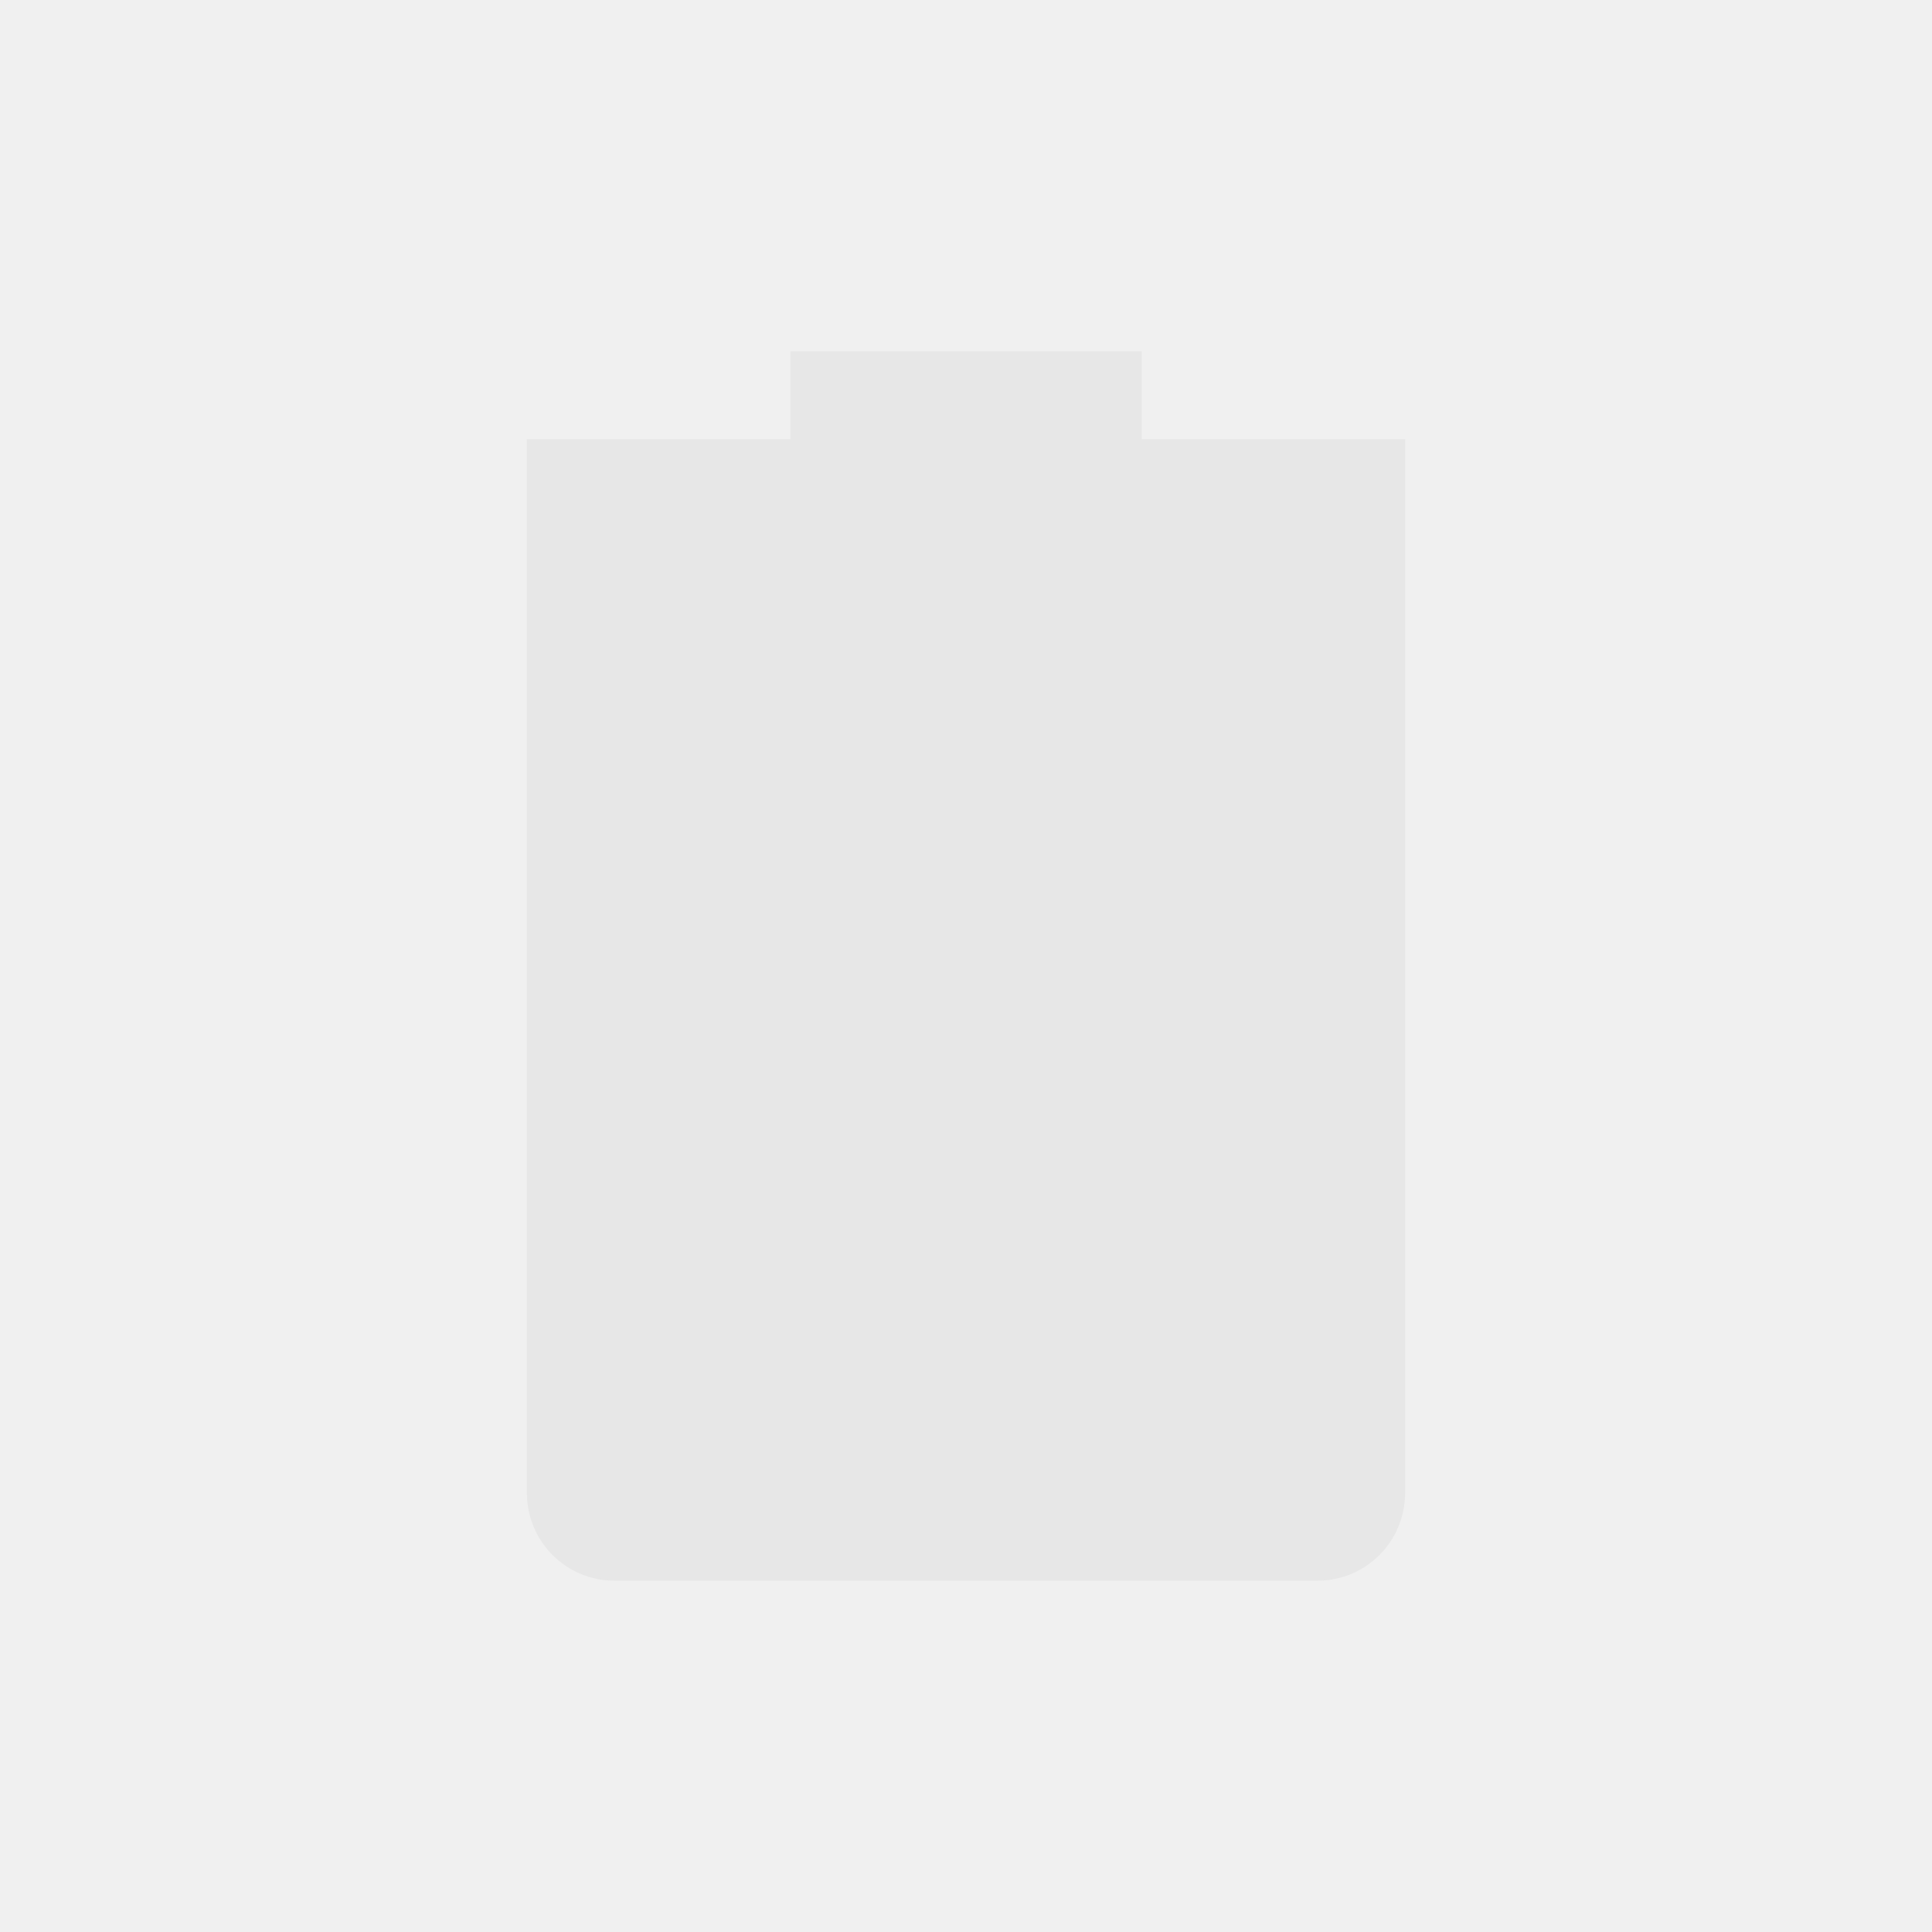
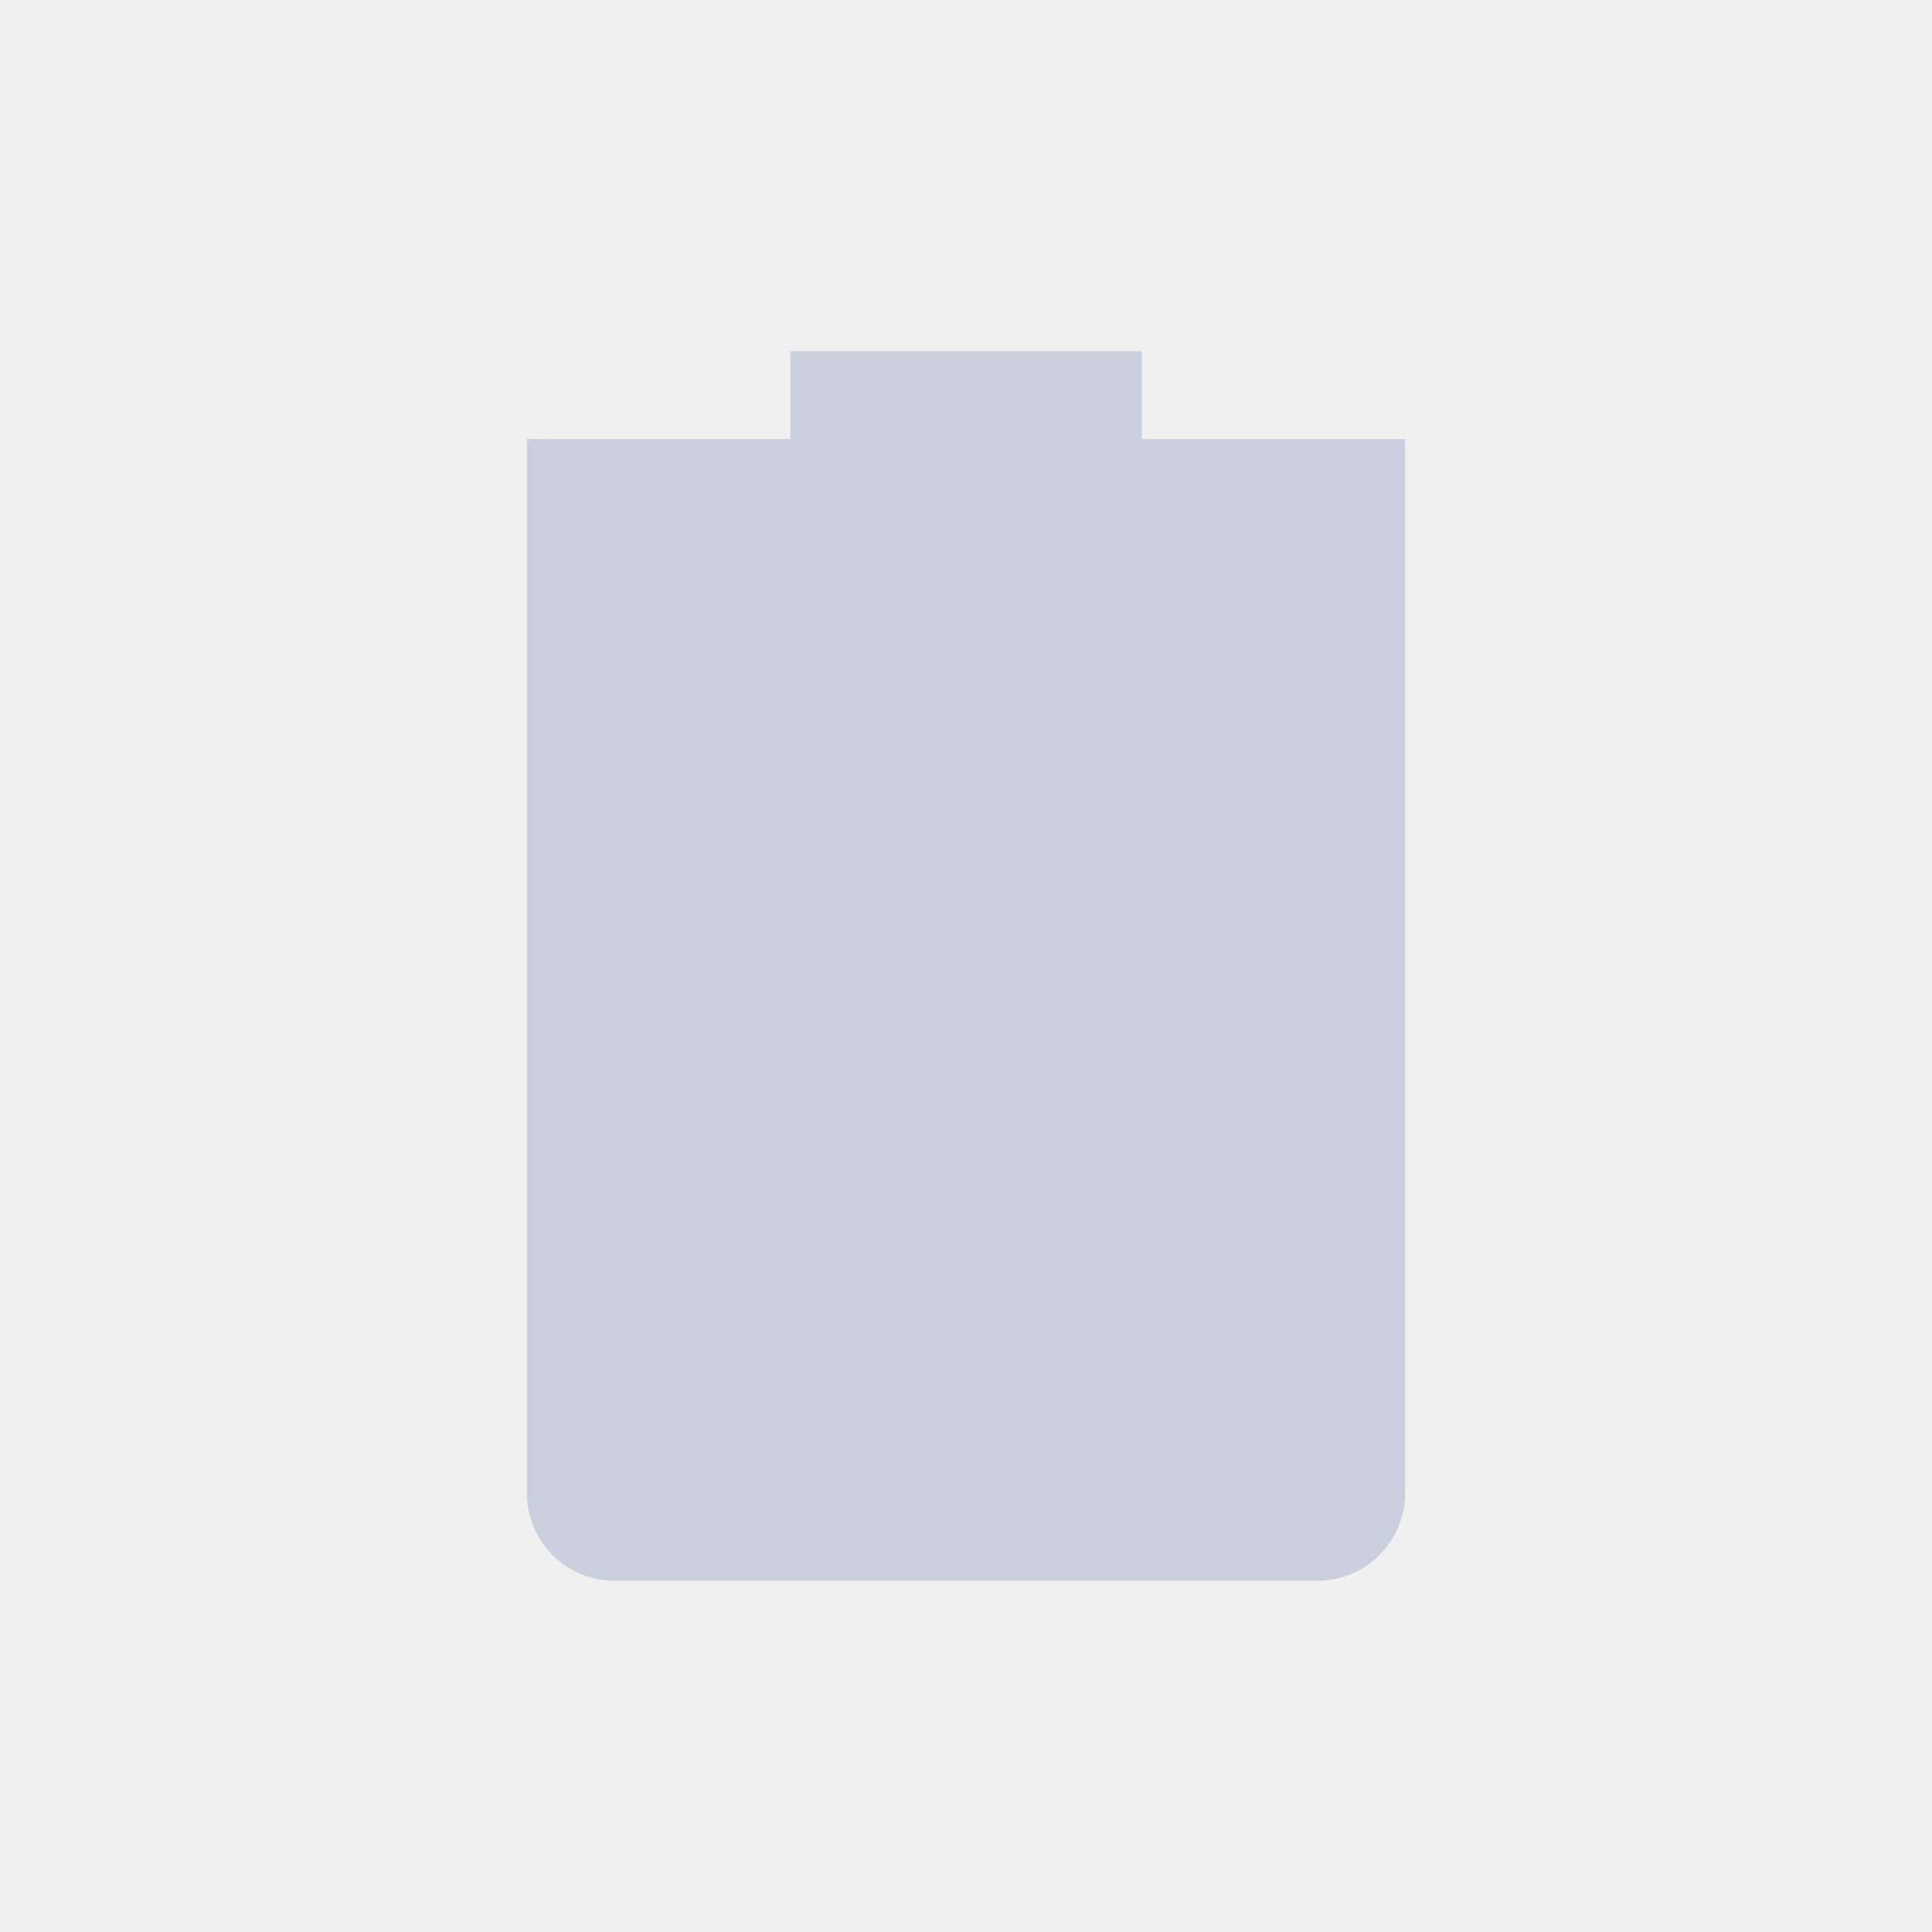
<svg xmlns="http://www.w3.org/2000/svg" id="svg7229" width="22" height="22" version="1" viewBox="0 0 22 22">
  <defs id="defs8">
    <style id="current-color-scheme" type="text/css">
-    .ColorScheme-Text { color:#dedede; } .ColorScheme-Highlight { color:#5294e2; } .ColorScheme-ButtonBackground { color:#5c616c; }
+    .ColorScheme-Text { color:#a1adc8; } .ColorScheme-Highlight { color:#5294e2; } .ColorScheme-ButtonBackground { color:#5c616c; }
  </style>
  </defs>
  <g id="g1225" transform="translate(0,30)">
    <rect style="opacity:0;fill:#000000;fill-opacity:1;fill-rule:evenodd;stroke:none;stroke-width:2;stroke-linecap:round;stroke-linejoin:round;stroke-miterlimit:4;stroke-dasharray:none;stroke-opacity:1;paint-order:fill markers stroke" id="rect1217" width="22" height="22" x="0" y="0" />
    <g style="display:inline;enable-background:new" id="g1223" transform="translate(-262.0002,394)">
      <rect transform="rotate(90)" style="color:#dddddd;display:inline;overflow:visible;visibility:visible;fill:none;stroke:none;stroke-width:1;marker:none" id="rect1219" width="16" height="16" x="-391" y="-281" />
-       <path transform="translate(241.0002,-473)" id="path1221" d="m 30,83 v 1 h -3 c 0,0 0,0.446 0,1 v 11 c 0,0.554 0.446,1 1,1 h 8 c 0.554,0 1,-0.446 1,-1 V 85 c 0,-0.554 0,-1 0,-1 h -3 v -1 z" style="fill:#dedede;fill-opacity:1;stroke:none" />
+       <path transform="translate(241.0002,-473)" id="path1221" d="m 30,83 v 1 h -3 c 0,0 0,0.446 0,1 v 11 c 0,0.554 0.446,1 1,1 h 8 c 0.554,0 1,-0.446 1,-1 V 85 c 0,-0.554 0,-1 0,-1 h -3 v -1 z" style="fill:#a1adc8;fill-opacity:1;stroke:none" />
    </g>
  </g>
  <g id="22-22-Battery">
    <rect y="0" x="0" height="22" width="22" id="rect918" style="opacity:0;fill:#000000;fill-opacity:1;fill-rule:evenodd;stroke:none;stroke-width:2;stroke-linecap:round;stroke-linejoin:round;stroke-miterlimit:4;stroke-dasharray:none;stroke-opacity:1;paint-order:fill markers stroke" />
    <g transform="translate(-262.0002,394)" id="g6682" style="display:inline;enable-background:new">
      <rect y="-281" x="-391" height="16" width="16" id="rect3747-8-0" style="color:#dddddd;display:inline;overflow:visible;visibility:visible;fill:none;stroke:none;stroke-width:1;marker:none" transform="rotate(90)" />
-       <path style="fill:#dedede;fill-opacity:1;stroke:none;opacity:0.5" d="m 30,83 v 1 h -3 c 0,0 0,0.446 0,1 v 11 c 0,0.554 0.446,1 1,1 h 8 c 0.554,0 1,-0.446 1,-1 V 85 c 0,-0.554 0,-1 0,-1 h -3 v -1 z" id="rect6676" transform="translate(241.0002,-473)" />
+       <path style="fill:#a1adc8;fill-opacity:1;stroke:none;opacity:0.5" d="m 30,83 v 1 h -3 c 0,0 0,0.446 0,1 v 11 c 0,0.554 0.446,1 1,1 h 8 c 0.554,0 1,-0.446 1,-1 V 85 c 0,-0.554 0,-1 0,-1 h -3 v -1 z" id="rect6676" transform="translate(241.0002,-473)" />
    </g>
  </g>
  <g id="22-22-battery-ups" transform="translate(25,30)">
    <rect style="opacity:0;fill:#000000;fill-opacity:1;fill-rule:evenodd;stroke:none;stroke-width:2;stroke-linecap:round;stroke-linejoin:round;stroke-miterlimit:4;stroke-dasharray:none;stroke-opacity:1;paint-order:fill markers stroke" id="rect928" width="22" height="22" x="35" y="0" />
    <g transform="translate(-227.0002,394)" id="g6744" style="display:inline;enable-background:new">
      <rect transform="rotate(90)" style="color:#dddddd;display:inline;overflow:visible;visibility:visible;fill:none;stroke:none;stroke-width:1;marker:none" id="rect6746" width="16" height="16" x="-391" y="-281" />
      <path transform="translate(121.0002,-473)" id="path6748" d="m 150,83 v 1 h -3 c 0,0 0,0.446 0,1 v 11 c 0,0.554 0.446,1 1,1 h 8 c 0.554,0 1,-0.446 1,-1 V 85 c 0,-0.554 0,-1 0,-1 h -3 v -1 z m 2,4 v 3 h 3 l -3,5 v -3 h -3 z" style="fill:#4caf50;fill-opacity:1;stroke:none" />
    </g>
  </g>
  <g id="22-22-Fill30" transform="translate(-36,-2)">
    <rect style="opacity:0;fill:#000000;fill-opacity:1;fill-rule:evenodd;stroke:none;stroke-width:2;stroke-linecap:round;stroke-linejoin:round;stroke-miterlimit:4;stroke-dasharray:none;stroke-opacity:1;paint-order:fill markers stroke" id="rect944" width="22" height="22" x="281" y="2" />
    <g transform="matrix(-1,0,0,1,565.0002,396)" id="g6705" style="display:inline;enable-background:new">
      <rect transform="rotate(90)" style="color:#dddddd;display:inline;overflow:visible;visibility:visible;fill:none;stroke:none;stroke-width:1;marker:none" id="rect6707" width="16" height="16" x="-391" y="-281" />
-       <path class="error" id="path6711" transform="translate(221.0002,-473)" d="M 47,93 47,96 c 6e-6,0.554 0.446,1 1,1 h 8 c 0.554,0 1,-0.446 1,-1 v -2 z" style="fill:#dedede;fill-opacity:1;stroke:none" />
+       <path class="error" id="path6711" transform="translate(221.0002,-473)" d="M 47,93 47,96 c 6e-6,0.554 0.446,1 1,1 h 8 c 0.554,0 1,-0.446 1,-1 v -2 z" style="fill:#a1adc8;fill-opacity:1;stroke:none" />
    </g>
  </g>
  <g id="22-22-Fill50" transform="translate(-35,-2)">
    <rect style="opacity:0;fill:#000000;fill-opacity:1;fill-rule:evenodd;stroke:none;stroke-width:2;stroke-linecap:round;stroke-linejoin:round;stroke-miterlimit:4;stroke-dasharray:none;stroke-opacity:1;paint-order:fill markers stroke" id="rect940" width="22" height="22" x="218" y="2" />
    <g id="g6697" transform="matrix(-1,0,0,1,502.0002,396)" style="display:inline;enable-background:new">
      <rect y="-281" x="-391" height="16" width="16" id="rect6699" style="color:#dddddd;display:inline;overflow:visible;visibility:visible;fill:none;stroke:none;stroke-width:1;marker:none" transform="rotate(90)" />
-       <path style="fill:#dedede;fill-opacity:1;stroke:none" d="M 47,91 47,96 c 3e-6,0.554 0.446,1 1,1 h 8 c 0.554,0 1,-0.446 1,-1 v -4 z" transform="translate(221.0002,-473)" id="path6703" />
+       <path style="fill:#a1adc8;fill-opacity:1;stroke:none" d="M 47,91 47,96 c 3e-6,0.554 0.446,1 1,1 h 8 c 0.554,0 1,-0.446 1,-1 v -4 z" transform="translate(221.0002,-473)" id="path6703" />
    </g>
  </g>
  <g id="22-22-Fill80" transform="translate(-38)">
    <rect y="0" x="128" height="22" width="22" id="rect934" style="opacity:0;fill:#000000;fill-opacity:1;fill-rule:evenodd;stroke:none;stroke-width:2;stroke-linecap:round;stroke-linejoin:round;stroke-miterlimit:4;stroke-dasharray:none;stroke-opacity:1;paint-order:fill markers stroke" />
    <g transform="translate(-134.0002,394)" id="g6686" style="display:inline;enable-background:new">
      <rect transform="rotate(90)" style="color:#dddddd;display:inline;overflow:visible;visibility:visible;fill:none;stroke:none;stroke-width:1;marker:none" id="rect6688" width="16" height="16" x="-391" y="-281" />
-       <path id="path6692" transform="translate(221.0002,-473)" d="m 47,88 v 8 c 0,0.554 0.446,1 1,1 h 8 c 0.554,0 1,-0.446 1,-1 v -8 z" style="fill:#dedede;fill-opacity:1;stroke:none" />
+       <path id="path6692" transform="translate(221.0002,-473)" d="m 47,88 v 8 c 0,0.554 0.446,1 1,1 h 8 c 0.554,0 1,-0.446 1,-1 v -8 z" style="fill:#a1adc8;fill-opacity:1;stroke:none" />
    </g>
  </g>
  <g id="g1127" transform="translate(-39)">
    <rect style="opacity:0;fill:#000000;fill-opacity:1;fill-rule:evenodd;stroke:none;stroke-width:2;stroke-linecap:round;stroke-linejoin:round;stroke-miterlimit:4;stroke-dasharray:none;stroke-opacity:1;paint-order:fill markers stroke" id="rect936" width="22" height="22" x="160" y="0" />
    <g style="display:inline;enable-background:new" id="g6903" transform="translate(-102.0002,394)">
      <rect y="-281" x="-391" height="16" width="16" id="rect6905" style="color:#dddddd;display:inline;overflow:visible;visibility:visible;fill:none;stroke:none;stroke-width:1;marker:none" transform="rotate(90)" />
-       <path style="fill:#dedede;fill-opacity:1;stroke:none" d="m 47,90 v 6 c 0,0.554 0.446,1 1,1 h 8 c 0.554,0 1,-0.446 1,-1 v -7 z" transform="translate(221.0002,-473)" id="path6909" />
+       <path style="fill:#a1adc8;fill-opacity:1;stroke:none" d="m 47,90 v 6 c 0,0.554 0.446,1 1,1 h 8 c 0.554,0 1,-0.446 1,-1 v -7 z" transform="translate(221.0002,-473)" id="path6909" />
    </g>
  </g>
  <g id="22-22-Fill100" transform="translate(-37)">
    <rect y="0" x="65" height="22" width="22" id="rect930" style="opacity:0;fill:#000000;fill-opacity:1;fill-rule:evenodd;stroke:none;stroke-width:2;stroke-linecap:round;stroke-linejoin:round;stroke-miterlimit:4;stroke-dasharray:none;stroke-opacity:1;paint-order:fill markers stroke" />
    <g style="display:inline;enable-background:new" id="g1040" transform="translate(-197.0002,394)">
      <rect transform="rotate(90)" style="color:#dddddd;display:inline;overflow:visible;visibility:visible;fill:none;stroke:none;stroke-width:1;marker:none" id="rect1036" width="16" height="16" x="-391" y="-281" />
-       <path transform="translate(241.0002,-473)" id="path1038" d="m 30,83 v 1 h -3 c 0,0 0,0.446 0,1 v 11 c 0,0.554 0.446,1 1,1 h 8 c 0.554,0 1,-0.446 1,-1 V 85 c 0,-0.554 0,-1 0,-1 h -3 v -1 z" style="fill:#dedede;fill-opacity:1;stroke:none" />
+       <path transform="translate(241.0002,-473)" id="path1038" d="m 30,83 v 1 h -3 c 0,0 0,0.446 0,1 v 11 c 0,0.554 0.446,1 1,1 h 8 c 0.554,0 1,-0.446 1,-1 V 85 c 0,-0.554 0,-1 0,-1 h -3 v -1 z" style="fill:#a1adc8;fill-opacity:1;stroke:none" />
    </g>
  </g>
  <g id="22-22-Fill90" transform="translate(-41)">
    <rect style="opacity:0;fill:#000000;fill-opacity:1;fill-rule:evenodd;stroke:none;stroke-width:2;stroke-linecap:round;stroke-linejoin:round;stroke-miterlimit:4;stroke-dasharray:none;stroke-opacity:1;paint-order:fill markers stroke" id="rect932" width="22" height="22" x="100" y="0" />
    <g style="display:inline;enable-background:new" id="g1048" transform="translate(-162.0002,394)">
      <rect y="-281" x="-391" height="16" width="16" id="rect1042" style="color:#dddddd;display:inline;overflow:visible;visibility:visible;fill:none;stroke:none;stroke-width:1;marker:none" transform="rotate(90)" />
-       <path style="fill:#dedede;fill-opacity:1;stroke:none" d="m 47,88 v 8 c 0,0.554 0.446,1 1,1 h 8 c 0.554,0 1,-0.446 1,-1 v -9 z" transform="translate(221.0002,-473)" id="path1046" />
+       <path style="fill:#a1adc8;fill-opacity:1;stroke:none" d="m 47,88 v 8 c 0,0.554 0.446,1 1,1 h 8 c 0.554,0 1,-0.446 1,-1 v -9 z" transform="translate(221.0002,-473)" id="path1046" />
    </g>
  </g>
  <g id="22-22-Fill60" transform="translate(-36,-2)">
    <rect y="2" x="188" height="22" width="22" id="rect938" style="opacity:0;fill:#000000;fill-opacity:1;fill-rule:evenodd;stroke:none;stroke-width:2;stroke-linecap:round;stroke-linejoin:round;stroke-miterlimit:4;stroke-dasharray:none;stroke-opacity:1;paint-order:fill markers stroke" />
    <g transform="translate(-74.00018,396)" id="g1056" style="display:inline;enable-background:new">
      <rect transform="rotate(90)" style="color:#dddddd;display:inline;overflow:visible;visibility:visible;fill:none;stroke:none;stroke-width:1;marker:none" id="rect1050" width="16" height="16" x="-391" y="-281" />
-       <path id="path1054" transform="translate(221.0002,-473)" d="m 47,90 v 6 c 0,0.554 0.446,1 1,1 h 8 c 0.554,0 1,-0.446 1,-1 v -6 z" style="fill:#dedede;fill-opacity:1;stroke:none" />
+       <path id="path1054" transform="translate(221.0002,-473)" d="m 47,90 v 6 c 0,0.554 0.446,1 1,1 h 8 c 0.554,0 1,-0.446 1,-1 v -6 z" style="fill:#a1adc8;fill-opacity:1;stroke:none" />
    </g>
  </g>
  <g id="22-22-Fill40" transform="translate(-39,-2)">
    <rect y="2" x="253" height="22" width="22" id="rect942" style="opacity:0;fill:#000000;fill-opacity:1;fill-rule:evenodd;stroke:none;stroke-width:2;stroke-linecap:round;stroke-linejoin:round;stroke-miterlimit:4;stroke-dasharray:none;stroke-opacity:1;paint-order:fill markers stroke" />
    <g style="display:inline;enable-background:new" transform="matrix(-1,0,0,1,537.0002,396)" id="g1064">
      <rect transform="rotate(90)" style="color:#dddddd;display:inline;overflow:visible;visibility:visible;fill:none;stroke:none;stroke-width:1;marker:none" id="rect1058" width="16" height="16" x="-391" y="-281" />
-       <path id="path1062" transform="translate(221.0002,-473)" d="m 47,92 v 4 c 0,0.554 0.446,1 1,1 h 8 c 0.554,0 1,-0.446 1,-1 v -4 z" style="fill:#dedede;fill-opacity:1;stroke:none" />
+       <path id="path1062" transform="translate(221.0002,-473)" d="m 47,92 v 4 c 0,0.554 0.446,1 1,1 h 8 c 0.554,0 1,-0.446 1,-1 v -4 z" style="fill:#a1adc8;fill-opacity:1;stroke:none" />
    </g>
  </g>
  <g id="22-22-Fill20" transform="translate(-36,-2)">
    <rect y="2" x="313" height="22" width="22" id="rect946" style="opacity:0;fill:#000000;fill-opacity:1;fill-rule:evenodd;stroke:none;stroke-width:2;stroke-linecap:round;stroke-linejoin:round;stroke-miterlimit:4;stroke-dasharray:none;stroke-opacity:1;paint-order:fill markers stroke" />
    <g style="display:inline;enable-background:new" id="g1072" transform="matrix(-1,0,0,1,597.0002,396)">
      <rect y="-281" x="-391" height="16" width="16" id="rect1066" style="color:#dddddd;display:inline;overflow:visible;visibility:visible;fill:none;stroke:none;stroke-width:1;marker:none" transform="rotate(90)" />
      <path style="fill:#f44336;fill-opacity:1;stroke:none" d="m 47,94 v 2 c 0,0.554 0.446,1 1,1 h 8 c 0.554,0 1,-0.446 1,-1 v -2 z" transform="translate(221.0002,-473)" id="path1070" class="error" />
    </g>
  </g>
  <g id="22-22-Fill10" transform="translate(-35,-2)">
    <rect y="2" x="343" height="22" width="22" id="rect954" style="opacity:0;fill:#000000;fill-opacity:1;fill-rule:evenodd;stroke:none;stroke-width:2;stroke-linecap:round;stroke-linejoin:round;stroke-miterlimit:4;stroke-dasharray:none;stroke-opacity:1;paint-order:fill markers stroke" />
    <g transform="matrix(-1,0,0,1,627.0002,396)" id="g1080" style="display:inline;enable-background:new">
      <rect transform="rotate(90)" style="color:#dddddd;display:inline;overflow:visible;visibility:visible;fill:none;stroke:none;stroke-width:1;marker:none" id="rect1074" width="16" height="16" x="-391" y="-281" />
      <path class="error" id="path1078" transform="translate(221.0002,-473)" d="m 47,94 v 2 c 0,0.554 0.446,1 1,1 h 8 c 0.554,0 1,-0.446 1,-1 l -3e-5,-1 z" style="fill:#f44336;fill-opacity:1;stroke:none" />
    </g>
  </g>
  <g id="22-22-Fill0" transform="translate(-36,-2)">
    <rect style="opacity:0;fill:#000000;fill-opacity:1;fill-rule:evenodd;stroke:none;stroke-width:2;stroke-linecap:round;stroke-linejoin:round;stroke-miterlimit:4;stroke-dasharray:none;stroke-opacity:1;paint-order:fill markers stroke" id="rect956" width="22" height="22" x="375" y="2" />
    <g transform="translate(112.9998,396)" id="g1094" style="display:inline;enable-background:new">
      <rect y="-281" x="-391" height="16" width="16" id="rect1090" style="color:#dddddd;display:inline;overflow:visible;visibility:visible;fill:none;stroke:none;stroke-width:1;marker:none" transform="rotate(90)" />
      <path style="opacity:0.5;fill:#f44336;fill-opacity:1;stroke:none" d="m 348,4 v 1 h -3 v 1 11 c 0,0.554 0.446,1 1,1 h 8 c 0.554,0 1,-0.446 1,-1 V 6 5 h -3 V 4 Z" transform="translate(-76.99982,-394)" id="path1092" />
    </g>
  </g>
  <g style="fill-opacity:1;stroke:none;stroke-width:0.1;stroke-linecap:square;stroke-linejoin:miter;stroke-miterlimit:4;stroke-dasharray:none;stroke-dashoffset:0;stroke-opacity:1" stroke-miterlimit="4" id="22-22-AcAdapter" transform="rotate(-90,-68.9845,357.5205)">
    <path style="opacity:1;fill:none" d="m 236.536,426.505 h 22 v 22 h -22 z" id="rect4185-5" />
    <path style="opacity:1;fill:#4caf50;fill-opacity:1" d="m 34,30 a 3,3 0 0 0 -2.826,2 H 30 v 2 h 1.176 A 3,3 0 0 0 34,36 v -1 h 2 v -1 h -2 v -2 h 2 v -1 h -2 z" transform="translate(214.536,404.505)" id="path4600" />
  </g>
  <g transform="translate(30,30)" id="g1235">
    <rect y="0" x="0" height="22" width="22" id="rect1227" style="opacity:0;fill:#000000;fill-opacity:1;fill-rule:evenodd;stroke:none;stroke-width:2;stroke-linecap:round;stroke-linejoin:round;stroke-miterlimit:4;stroke-dasharray:none;stroke-opacity:1;paint-order:fill markers stroke" />
    <g transform="translate(-262.0002,394)" id="g1233" style="display:inline;enable-background:new">
      <rect y="-281" x="-391" height="16" width="16" id="rect1229" style="color:#dddddd;display:inline;overflow:visible;visibility:visible;fill:none;stroke:none;stroke-width:1;marker:none" transform="rotate(90)" />
-       <path style="fill:#dedede;fill-opacity:1;stroke:none" d="m 30,83 v 1 h -3 c 0,0 0,0.446 0,1 v 11 c 0,0.554 0.446,1 1,1 h 8 c 0.554,0 1,-0.446 1,-1 V 85 c 0,-0.554 0,-1 0,-1 h -3 v -1 z" id="path1231" transform="translate(241.0002,-473)" />
+       <path style="fill:#a1adc8;fill-opacity:1;stroke:none" d="m 30,83 v 1 h -3 c 0,0 0,0.446 0,1 v 11 c 0,0.554 0.446,1 1,1 h 8 c 0.554,0 1,-0.446 1,-1 V 85 c 0,-0.554 0,-1 0,-1 h -3 v -1 z" id="path1231" transform="translate(241.0002,-473)" />
    </g>
  </g>
  <g id="22-22-Unavailable" transform="translate(-228.536,-396.505)">
    <path style="opacity:1;fill:none;fill-opacity:1;stroke:none;stroke-width:0.1;stroke-linecap:square;stroke-linejoin:miter;stroke-miterlimit:4;stroke-dasharray:none;stroke-dashoffset:0;stroke-opacity:1" d="m 258.536,426.505 h 22 v 22 h -22 z" stroke-miterlimit="4" id="rect4614" />
    <g id="g4631">
      <rect style="opacity:1;fill:#f44336;fill-opacity:1;stroke:none" id="rect4577-9-1" width="8" height="8" x="270.536" y="438.505" ry="4" rx="4" />
      <path style="color:#eff0f1;opacity:1;fill:currentColor;fill-opacity:1;stroke:none;stroke-width:0.112;stroke-linecap:square;stroke-linejoin:miter;stroke-miterlimit:4;stroke-dasharray:none;stroke-dashoffset:0;stroke-opacity:1" stroke-miterlimit="4" class="ColorScheme-Background" id="rect4622" d="m 276.657,441.091 -0.707,-0.707 -1.414,1.414 -1.414,-1.414 -0.707,0.707 1.414,1.414 -1.414,1.414 0.707,0.707 1.414,-1.414 1.414,1.414 0.707,-0.707 -1.414,-1.414 z" />
    </g>
  </g>
  <g id="Fill100" transform="matrix(1.454545,0,0,1.454545,37.27273,70)" style="stroke-width:0.688">
    <rect y="0" x="0" height="22" width="22" id="rect918-6" style="opacity:0;fill:#000000;fill-opacity:1;fill-rule:evenodd;stroke:none;stroke-width:1.375;stroke-linecap:round;stroke-linejoin:round;stroke-miterlimit:4;stroke-dasharray:none;stroke-opacity:1;paint-order:fill markers stroke" />
    <g transform="translate(-262.0002,394)" id="g6682-1" style="display:inline;stroke-width:0.688;enable-background:new">
      <rect y="-281" x="-391" height="16" width="16" id="rect3747-8-0-8" style="color:#dddddd;display:inline;overflow:visible;visibility:visible;fill:none;stroke:none;stroke-width:0.688;marker:none" transform="rotate(90)" />
-       <path style="fill:#dedede;fill-opacity:1;stroke:none;stroke-width:0.688" d="m 270.938,-389.875 v 1.375 h -2.75 v 0.688 10.705 c 0,0.544 0.429,0.982 0.963,0.982 h 7.7 c 0.533,0 0.963,-0.438 0.963,-0.982 V -387.812 -388.5 h -2.75 v -1.375 z" id="rect6676-7" />
+       <path style="fill:#a1adc8;fill-opacity:1;stroke:none;stroke-width:0.688" d="m 270.938,-389.875 v 1.375 h -2.75 v 0.688 10.705 c 0,0.544 0.429,0.982 0.963,0.982 h 7.7 c 0.533,0 0.963,-0.438 0.963,-0.982 V -387.812 -388.5 h -2.75 v -1.375 z" id="rect6676-7" />
    </g>
  </g>
  <g id="battery-ups" transform="matrix(1.454545,0,0,1.454545,57,117)" style="stroke-width:0.688">
    <rect style="opacity:0;fill:#000000;fill-opacity:1;fill-rule:evenodd;stroke:none;stroke-width:1.375;stroke-linecap:round;stroke-linejoin:round;stroke-miterlimit:4;stroke-dasharray:none;stroke-opacity:1;paint-order:fill markers stroke" id="rect928-9" width="22" height="22" x="35" y="0" />
    <g transform="translate(-227.0002,394)" id="g6744-2" style="display:inline;stroke-width:0.688;enable-background:new">
      <rect transform="rotate(90)" style="color:#dddddd;display:inline;overflow:visible;visibility:visible;fill:none;stroke:none;stroke-width:0.688;marker:none" id="rect6746-0" width="16" height="16" x="-391" y="-281" />
      <path id="path6748-2" d="m 270.938,-389.875 v 1.375 h -2.75 v 0.688 10.705 c 0,0.544 0.429,0.982 0.963,0.982 h 7.7 c 0.533,0 0.963,-0.438 0.963,-0.982 V -387.812 -388.5 h -2.75 v -1.375 z m 2.062,4.125 v 2.75 h 2.75 l -2.75,4.812 v -2.75 h -2.75 z" style="fill:#4caf50;fill-opacity:1;stroke:none;stroke-width:0.688" />
    </g>
  </g>
  <g id="Fill90" transform="matrix(1.454545,0,0,1.454545,-72.45454,70)" style="stroke-width:0.688">
    <rect style="opacity:0;fill:#000000;fill-opacity:1;fill-rule:evenodd;stroke:none;stroke-width:1.375;stroke-linecap:round;stroke-linejoin:round;stroke-miterlimit:4;stroke-dasharray:none;stroke-opacity:1;paint-order:fill markers stroke" id="rect932-3" width="22" height="22" x="100" y="0" />
    <g style="display:inline;stroke-width:0.688;enable-background:new" id="g1048-7" transform="translate(-162.0002,394)">
      <rect y="-281" x="-391" height="16" width="16" id="rect1042-5" style="color:#dddddd;display:inline;overflow:visible;visibility:visible;fill:none;stroke:none;stroke-width:0.688;marker:none" transform="rotate(90)" />
-       <path style="fill:#dedede;fill-opacity:1;stroke:none;stroke-width:0.688" d="m 268.188,-385.012 v 7.9 c 0,0.547 0.429,0.988 0.963,0.988 h 7.7 c 0.533,0 0.963,-0.44 0.963,-0.988 v -9.325 z" id="path1046-2" />
+       <path style="fill:#a1adc8;fill-opacity:1;stroke:none;stroke-width:0.688" d="m 268.188,-385.012 v 7.9 c 0,0.547 0.429,0.988 0.963,0.988 h 7.7 c 0.533,0 0.963,-0.44 0.963,-0.988 v -9.325 z" id="path1046-2" />
    </g>
  </g>
  <g style="stroke-width:0.688" transform="matrix(1.454545,0,0,1.454545,-37.45454,70)" id="Fill80">
    <rect y="0" x="100" height="22" width="22" id="rect2120" style="opacity:0;fill:#000000;fill-opacity:1;fill-rule:evenodd;stroke:none;stroke-width:1.375;stroke-linecap:round;stroke-linejoin:round;stroke-miterlimit:4;stroke-dasharray:none;stroke-opacity:1;paint-order:fill markers stroke" />
    <g transform="translate(-162.0002,394)" id="g2128" style="display:inline;stroke-width:0.688;enable-background:new">
      <rect transform="rotate(90)" style="color:#dddddd;display:inline;overflow:visible;visibility:visible;fill:none;stroke:none;stroke-width:0.688;marker:none" id="rect2122" width="16" height="16" x="-391" y="-281" />
-       <path id="path2126" d="m 268.188,-385.062 v 7.95 c 0,0.547 0.429,0.988 0.963,0.988 h 7.7 c 0.533,0 0.963,-0.44 0.963,-0.988 v -7.95 z" style="fill:#dedede;fill-opacity:1;stroke:none;stroke-width:0.688" />
+       <path id="path2126" d="m 268.188,-385.062 v 7.95 c 0,0.547 0.429,0.988 0.963,0.988 h 7.7 c 0.533,0 0.963,-0.44 0.963,-0.988 v -7.95 z" style="fill:#a1adc8;fill-opacity:1;stroke:none;stroke-width:0.688" />
    </g>
  </g>
  <g id="Fill70" transform="matrix(1.454545,0,0,1.454545,-2.45454,70)" style="stroke-width:0.688">
    <rect style="opacity:0;fill:#000000;fill-opacity:1;fill-rule:evenodd;stroke:none;stroke-width:1.375;stroke-linecap:round;stroke-linejoin:round;stroke-miterlimit:4;stroke-dasharray:none;stroke-opacity:1;paint-order:fill markers stroke" id="rect2156" width="22" height="22" x="100" y="0" />
    <g style="display:inline;stroke-width:0.688;enable-background:new" id="g2164" transform="translate(-162.0002,394)">
      <rect y="-281" x="-391" height="16" width="16" id="rect2158" style="color:#dddddd;display:inline;overflow:visible;visibility:visible;fill:none;stroke:none;stroke-width:0.688;marker:none" transform="rotate(90)" />
-       <path style="fill:#dedede;fill-opacity:1;stroke:none;stroke-width:0.688" d="m 268.188,-383 v 5.887 c 0,0.547 0.429,0.988 0.963,0.988 h 7.7 c 0.533,0 0.963,-0.44 0.963,-0.988 v -7.262 z" id="path2162" />
+       <path style="fill:#a1adc8;fill-opacity:1;stroke:none;stroke-width:0.688" d="m 268.188,-383 v 5.887 c 0,0.547 0.429,0.988 0.963,0.988 h 7.7 c 0.533,0 0.963,-0.44 0.963,-0.988 v -7.262 z" id="path2162" />
    </g>
  </g>
  <g style="stroke-width:0.688" transform="matrix(1.454545,0,0,1.454545,32.54546,70)" id="Fill60">
    <rect y="0" x="100" height="22" width="22" id="rect2168" style="opacity:0;fill:#000000;fill-opacity:1;fill-rule:evenodd;stroke:none;stroke-width:1.375;stroke-linecap:round;stroke-linejoin:round;stroke-miterlimit:4;stroke-dasharray:none;stroke-opacity:1;paint-order:fill markers stroke" />
    <g transform="translate(-162.0002,394)" id="g2176" style="display:inline;stroke-width:0.688;enable-background:new">
      <rect transform="rotate(90)" style="color:#dddddd;display:inline;overflow:visible;visibility:visible;fill:none;stroke:none;stroke-width:0.688;marker:none" id="rect2170" width="16" height="16" x="-391" y="-281" />
-       <path id="path2174" d="m 268.188,-383 v 5.887 c 0,0.547 0.429,0.988 0.963,0.988 h 7.7 c 0.533,0 0.963,-0.44 0.963,-0.988 v -5.887 z" style="fill:#dedede;fill-opacity:1;stroke:none;stroke-width:0.688" />
+       <path id="path2174" d="m 268.188,-383 v 5.887 c 0,0.547 0.429,0.988 0.963,0.988 h 7.7 c 0.533,0 0.963,-0.44 0.963,-0.988 v -5.887 z" style="fill:#a1adc8;fill-opacity:1;stroke:none;stroke-width:0.688" />
    </g>
  </g>
  <g id="Fill50" transform="matrix(1.454545,0,0,1.454545,67.54546,70)" style="stroke-width:0.688">
    <rect style="opacity:0;fill:#000000;fill-opacity:1;fill-rule:evenodd;stroke:none;stroke-width:1.375;stroke-linecap:round;stroke-linejoin:round;stroke-miterlimit:4;stroke-dasharray:none;stroke-opacity:1;paint-order:fill markers stroke" id="rect2180" width="22" height="22" x="100" y="0" />
    <g style="display:inline;stroke-width:0.688;enable-background:new" id="g2188" transform="translate(-162.0002,394)">
      <rect y="-281" x="-391" height="16" width="16" id="rect2182" style="color:#dddddd;display:inline;overflow:visible;visibility:visible;fill:none;stroke:none;stroke-width:0.688;marker:none" transform="rotate(90)" />
-       <path style="fill:#dedede;fill-opacity:1;stroke:none;stroke-width:0.688" d="m 268.188,-381.625 v 4.512 c 0,0.547 0.429,0.988 0.963,0.988 h 7.7 c 0.533,0 0.963,-0.44 0.963,-0.988 v -5.887 z" id="path2186" />
+       <path style="fill:#a1adc8;fill-opacity:1;stroke:none;stroke-width:0.688" d="m 268.188,-381.625 v 4.512 c 0,0.547 0.429,0.988 0.963,0.988 h 7.7 c 0.533,0 0.963,-0.44 0.963,-0.988 v -5.887 z" id="path2186" />
    </g>
  </g>
  <g style="stroke-width:0.688" transform="matrix(1.454545,0,0,1.454545,103.5455,70)" id="Fill40">
    <rect y="0" x="100" height="22" width="22" id="rect2192" style="opacity:0;fill:#000000;fill-opacity:1;fill-rule:evenodd;stroke:none;stroke-width:1.375;stroke-linecap:round;stroke-linejoin:round;stroke-miterlimit:4;stroke-dasharray:none;stroke-opacity:1;paint-order:fill markers stroke" />
    <g transform="translate(-162.0002,394)" id="g2200" style="display:inline;stroke-width:0.688;enable-background:new">
      <rect transform="rotate(90)" style="color:#dddddd;display:inline;overflow:visible;visibility:visible;fill:none;stroke:none;stroke-width:0.688;marker:none" id="rect2194" width="16" height="16" x="-391" y="-281" />
-       <path id="path2198" d="m 268.188,-381.625 v 4.512 c 0,0.547 0.429,0.988 0.963,0.988 h 7.7 c 0.533,0 0.963,-0.44 0.963,-0.988 v -4.512 z" style="fill:#dedede;fill-opacity:1;stroke:none;stroke-width:0.688" />
+       <path id="path2198" d="m 268.188,-381.625 v 4.512 c 0,0.547 0.429,0.988 0.963,0.988 h 7.7 c 0.533,0 0.963,-0.44 0.963,-0.988 v -4.512 z" style="fill:#a1adc8;fill-opacity:1;stroke:none;stroke-width:0.688" />
    </g>
  </g>
  <g id="Fill30" transform="matrix(1.454545,0,0,1.454545,138.5455,70)" style="stroke-width:0.688">
    <rect style="opacity:0;fill:#000000;fill-opacity:1;fill-rule:evenodd;stroke:none;stroke-width:1.375;stroke-linecap:round;stroke-linejoin:round;stroke-miterlimit:4;stroke-dasharray:none;stroke-opacity:1;paint-order:fill markers stroke" id="rect2204" width="22" height="22" x="100" y="0" />
    <g style="display:inline;stroke-width:0.688;enable-background:new" id="g2212" transform="translate(-162.0002,394)">
      <rect y="-281" x="-391" height="16" width="16" id="rect2206" style="color:#dddddd;display:inline;overflow:visible;visibility:visible;fill:none;stroke:none;stroke-width:0.688;marker:none" transform="rotate(90)" />
-       <path style="fill:#dedede;fill-opacity:1;stroke:none;stroke-width:0.688" d="m 268.188,-378.875 v 1.762 c 0,0.547 0.429,0.988 0.963,0.988 h 7.7 c 0.533,0 0.963,-0.44 0.963,-0.988 v -3.137 z" id="path2210" />
+       <path style="fill:#a1adc8;fill-opacity:1;stroke:none;stroke-width:0.688" d="m 268.188,-378.875 v 1.762 c 0,0.547 0.429,0.988 0.963,0.988 h 7.7 c 0.533,0 0.963,-0.44 0.963,-0.988 v -3.137 z" id="path2210" />
    </g>
  </g>
  <g style="stroke-width:0.688" transform="matrix(1.454545,0,0,1.454545,173.5455,70)" id="Fill20">
    <rect y="0" x="100" height="22" width="22" id="rect2216" style="opacity:0;fill:#000000;fill-opacity:1;fill-rule:evenodd;stroke:none;stroke-width:1.375;stroke-linecap:round;stroke-linejoin:round;stroke-miterlimit:4;stroke-dasharray:none;stroke-opacity:1;paint-order:fill markers stroke" />
    <g transform="translate(-162.0002,394)" id="g2224" style="display:inline;stroke-width:0.688;enable-background:new">
      <rect transform="rotate(90)" style="color:#dddddd;display:inline;overflow:visible;visibility:visible;fill:none;stroke:none;stroke-width:0.688;marker:none" id="rect2218" width="16" height="16" x="-391" y="-281" />
      <path id="path2222" d="m 268.188,-378.875 v 1.762 c 0,0.547 0.429,0.988 0.963,0.988 h 7.7 c 0.533,0 0.963,-0.44 0.963,-0.988 v -1.762 z" style="fill:#f44336;fill-opacity:1;stroke:none;stroke-width:0.688" />
    </g>
  </g>
  <g style="stroke-width:0.688" transform="matrix(1.454545,0,0,1.454545,391,70)" id="Fill0">
    <rect style="opacity:0;fill:#000000;fill-opacity:1;fill-rule:evenodd;stroke:none;stroke-width:1.375;stroke-linecap:round;stroke-linejoin:round;stroke-miterlimit:4;stroke-dasharray:none;stroke-opacity:1;paint-order:fill markers stroke" id="rect2240" width="22" height="22" x="0" y="0" />
    <g style="display:inline;stroke-width:0.688;enable-background:new" id="g2246" transform="translate(-262.0002,394)">
      <rect transform="rotate(90)" style="color:#dddddd;display:inline;overflow:visible;visibility:visible;fill:none;stroke:none;stroke-width:0.688;marker:none" id="rect2242" width="16" height="16" x="-391" y="-281" />
      <path style="opacity:0.5;fill:#f44336;fill-opacity:1;stroke:none;stroke-width:1" d="m 404,76 v 2 h -4 v 1 15.572 C 400,95.364 400.625,96 401.4,96 h 11.199 C 413.375,96 414,95.364 414,94.572 V 79 78 h -4 v -2 z" transform="matrix(0.6875,0,0,0.6875,-6.81233,-442.125)" id="path2244" />
    </g>
  </g>
  <g id="Fill10" transform="matrix(1.454545,0,0,1.454545,209.5455,70)" style="stroke-width:0.688">
    <rect style="opacity:0;fill:#000000;fill-opacity:1;fill-rule:evenodd;stroke:none;stroke-width:1.375;stroke-linecap:round;stroke-linejoin:round;stroke-miterlimit:4;stroke-dasharray:none;stroke-opacity:1;paint-order:fill markers stroke" id="rect2250" width="22" height="22" x="100" y="0" />
    <g style="display:inline;stroke-width:0.688;enable-background:new" id="g2258" transform="translate(-162.0002,394)">
      <rect y="-281" x="-391" height="16" width="16" id="rect2252" style="color:#dddddd;display:inline;overflow:visible;visibility:visible;fill:none;stroke:none;stroke-width:0.688;marker:none" transform="rotate(90)" />
      <path style="fill:#f44336;fill-opacity:1;stroke:none;stroke-width:0.688" d="m 268.188,-377.5 v 0.388 c 0,0.547 0.429,0.988 0.963,0.988 h 7.7 c 0.533,0 0.963,-0.44 0.963,-0.988 v -1.762 z" id="path2256" />
    </g>
  </g>
  <g style="stroke-width:0.688" transform="matrix(1.454545,0,0,1.454545,1.909092,70)" id="Battery">
    <rect style="opacity:0;fill:#000000;fill-opacity:1;fill-rule:evenodd;stroke:none;stroke-width:1.375;stroke-linecap:round;stroke-linejoin:round;stroke-miterlimit:4;stroke-dasharray:none;stroke-opacity:1;paint-order:fill markers stroke" id="rect2262" width="22" height="22" x="0" y="0" />
    <g style="display:inline;stroke-width:0.688;enable-background:new" id="g2268" transform="translate(-262.0002,394)">
      <rect transform="rotate(90)" style="color:#dddddd;display:inline;overflow:visible;visibility:visible;fill:none;stroke:none;stroke-width:0.688;marker:none" id="rect2264" width="16" height="16" x="-391" y="-281" />
-       <path id="path2266" d="m 270.938,-389.875 v 1.375 h -2.75 v 0.688 10.705 c 0,0.544 0.429,0.982 0.963,0.982 h 7.7 c 0.533,0 0.963,-0.438 0.963,-0.982 V -387.812 -388.5 h -2.75 v -1.375 z" style="fill:#dedede;fill-opacity:1;stroke:none;stroke-width:0.688;opacity:0.5" />
+       <path id="path2266" d="m 270.938,-389.875 v 1.375 h -2.75 v 0.688 10.705 c 0,0.544 0.429,0.982 0.963,0.982 h 7.7 c 0.533,0 0.963,-0.438 0.963,-0.982 V -387.812 -388.5 h -2.75 v -1.375 z" style="fill:#a1adc8;fill-opacity:1;stroke:none;stroke-width:0.688;opacity:0.5" />
    </g>
  </g>
  <g id="g2292" transform="matrix(1.454545,0,0,1.454545,11.90909,115)" style="stroke-width:0.688">
    <rect y="0" x="0" height="22" width="22" id="rect2284" style="opacity:0;fill:#000000;fill-opacity:1;fill-rule:evenodd;stroke:none;stroke-width:1.375;stroke-linecap:round;stroke-linejoin:round;stroke-miterlimit:4;stroke-dasharray:none;stroke-opacity:1;paint-order:fill markers stroke" />
    <g transform="translate(-262.0002,394)" id="g2290" style="display:inline;stroke-width:0.688;enable-background:new">
      <rect y="-281" x="-391" height="16" width="16" id="rect2286" style="color:#dddddd;display:inline;overflow:visible;visibility:visible;fill:none;stroke:none;stroke-width:0.688;marker:none" transform="rotate(90)" />
-       <path style="fill:#dedede;fill-opacity:1;stroke:none;stroke-width:0.688" d="m 270.938,-389.875 v 1.375 h -2.75 v 0.688 10.705 c 0,0.544 0.429,0.982 0.963,0.982 h 7.7 c 0.533,0 0.963,-0.438 0.963,-0.982 V -387.812 -388.5 h -2.75 v -1.375 z" id="path2288" />
+       <path style="fill:#a1adc8;fill-opacity:1;stroke:none;stroke-width:0.688" d="m 270.938,-389.875 v 1.375 h -2.75 v 0.688 10.705 c 0,0.544 0.429,0.982 0.963,0.982 h 7.7 c 0.533,0 0.963,-0.438 0.963,-0.982 V -387.812 -388.5 h -2.75 v -1.375 z" id="path2288" />
    </g>
  </g>
  <g id="AcAdapter" transform="rotate(-90,-59.52995,357.0659)">
    <path style="opacity:1;fill:none;fill-opacity:1;stroke:none;stroke-width:0.1;stroke-linecap:square;stroke-linejoin:miter;stroke-miterlimit:4;stroke-dasharray:none;stroke-dashoffset:0;stroke-opacity:1" d="m 150.536,428.505 h 32 v 32 h -32 z" stroke-miterlimit="4" id="rect4470" />
    <g id="g4600">
      <path style="opacity:1;fill:#4caf50;fill-opacity:1;stroke:none;stroke-width:0.1;stroke-linecap:square;stroke-linejoin:miter;stroke-miterlimit:4;stroke-dasharray:none;stroke-dashoffset:0;stroke-opacity:1" stroke-miterlimit="4" id="path4472" transform="translate(214.536,404.505)" d="m -48,37 a 3,3 0 0 0 -2.826,2 H -52 v 2 h 1.176 A 3,3 0 0 0 -48,43 v -1 h 2 v -1 h -2 v -2 h 2 v -1 h -2 z" />
    </g>
  </g>
  <g style="stroke-width:0.688" transform="matrix(1.454545,0,0,1.454545,57.2021,116.0001)" id="g2316">
    <rect style="opacity:0;fill:#000000;fill-opacity:1;fill-rule:evenodd;stroke:none;stroke-width:1.375;stroke-linecap:round;stroke-linejoin:round;stroke-miterlimit:4;stroke-dasharray:none;stroke-opacity:1;paint-order:fill markers stroke" id="rect2308" width="22" height="22" x="0" y="0" />
    <g style="display:inline;stroke-width:0.688;enable-background:new" id="g2314" transform="translate(-262.0002,394)">
      <rect transform="rotate(90)" style="color:#dddddd;display:inline;overflow:visible;visibility:visible;fill:none;stroke:none;stroke-width:0.688;marker:none" id="rect2310" width="16" height="16" x="-391" y="-281" />
-       <path id="path2312" d="m 270.938,-389.875 v 1.375 h -2.75 v 0.688 10.705 c 0,0.544 0.429,0.982 0.963,0.982 h 7.7 c 0.533,0 0.963,-0.438 0.963,-0.982 V -387.812 -388.5 h -2.75 v -1.375 z" style="fill:#dedede;fill-opacity:1;stroke:none;stroke-width:0.688" />
+       <path id="path2312" d="m 270.938,-389.875 v 1.375 h -2.75 v 0.688 10.705 c 0,0.544 0.429,0.982 0.963,0.982 h 7.7 c 0.533,0 0.963,-0.438 0.963,-0.982 V -387.812 -388.5 h -2.75 v -1.375 z" style="fill:#a1adc8;fill-opacity:1;stroke:none;stroke-width:0.688" />
    </g>
  </g>
  <g transform="translate(-61.3339,-312.5049)" id="Unavailable">
    <path style="opacity:1;fill:none;fill-opacity:1;stroke:none;stroke-width:0.1;stroke-linecap:square;stroke-linejoin:miter;stroke-miterlimit:4;stroke-dasharray:none;stroke-dashoffset:0;stroke-opacity:1" d="m 118.536,428.505 h 32 v 32 h -32 z" stroke-miterlimit="4" id="rect4480" />
    <g id="g4580">
      <rect style="opacity:1;fill:#f44336;fill-opacity:1;stroke:none" id="rect4577" width="10" height="10" x="136.243" y="445.505" ry="5" rx="5" />
      <path style="color:#eff0f1;opacity:1;fill:#ffffff;fill-opacity:1;stroke:none;stroke-width:0.112;stroke-linecap:square;stroke-linejoin:miter;stroke-miterlimit:4;stroke-dasharray:none;stroke-dashoffset:0;stroke-opacity:1" stroke-miterlimit="4" class="ColorScheme-Background" d="m 144.071,448.383 -0.707,-0.707 -2.121,2.121 -2.121,-2.121 -0.707,0.707 2.121,2.121 -2.121,2.121 0.707,0.707 2.121,-2.122 2.121,2.122 0.707,-0.707 -2.121,-2.121 z" id="rect4622-0" />
    </g>
  </g>
</svg>
